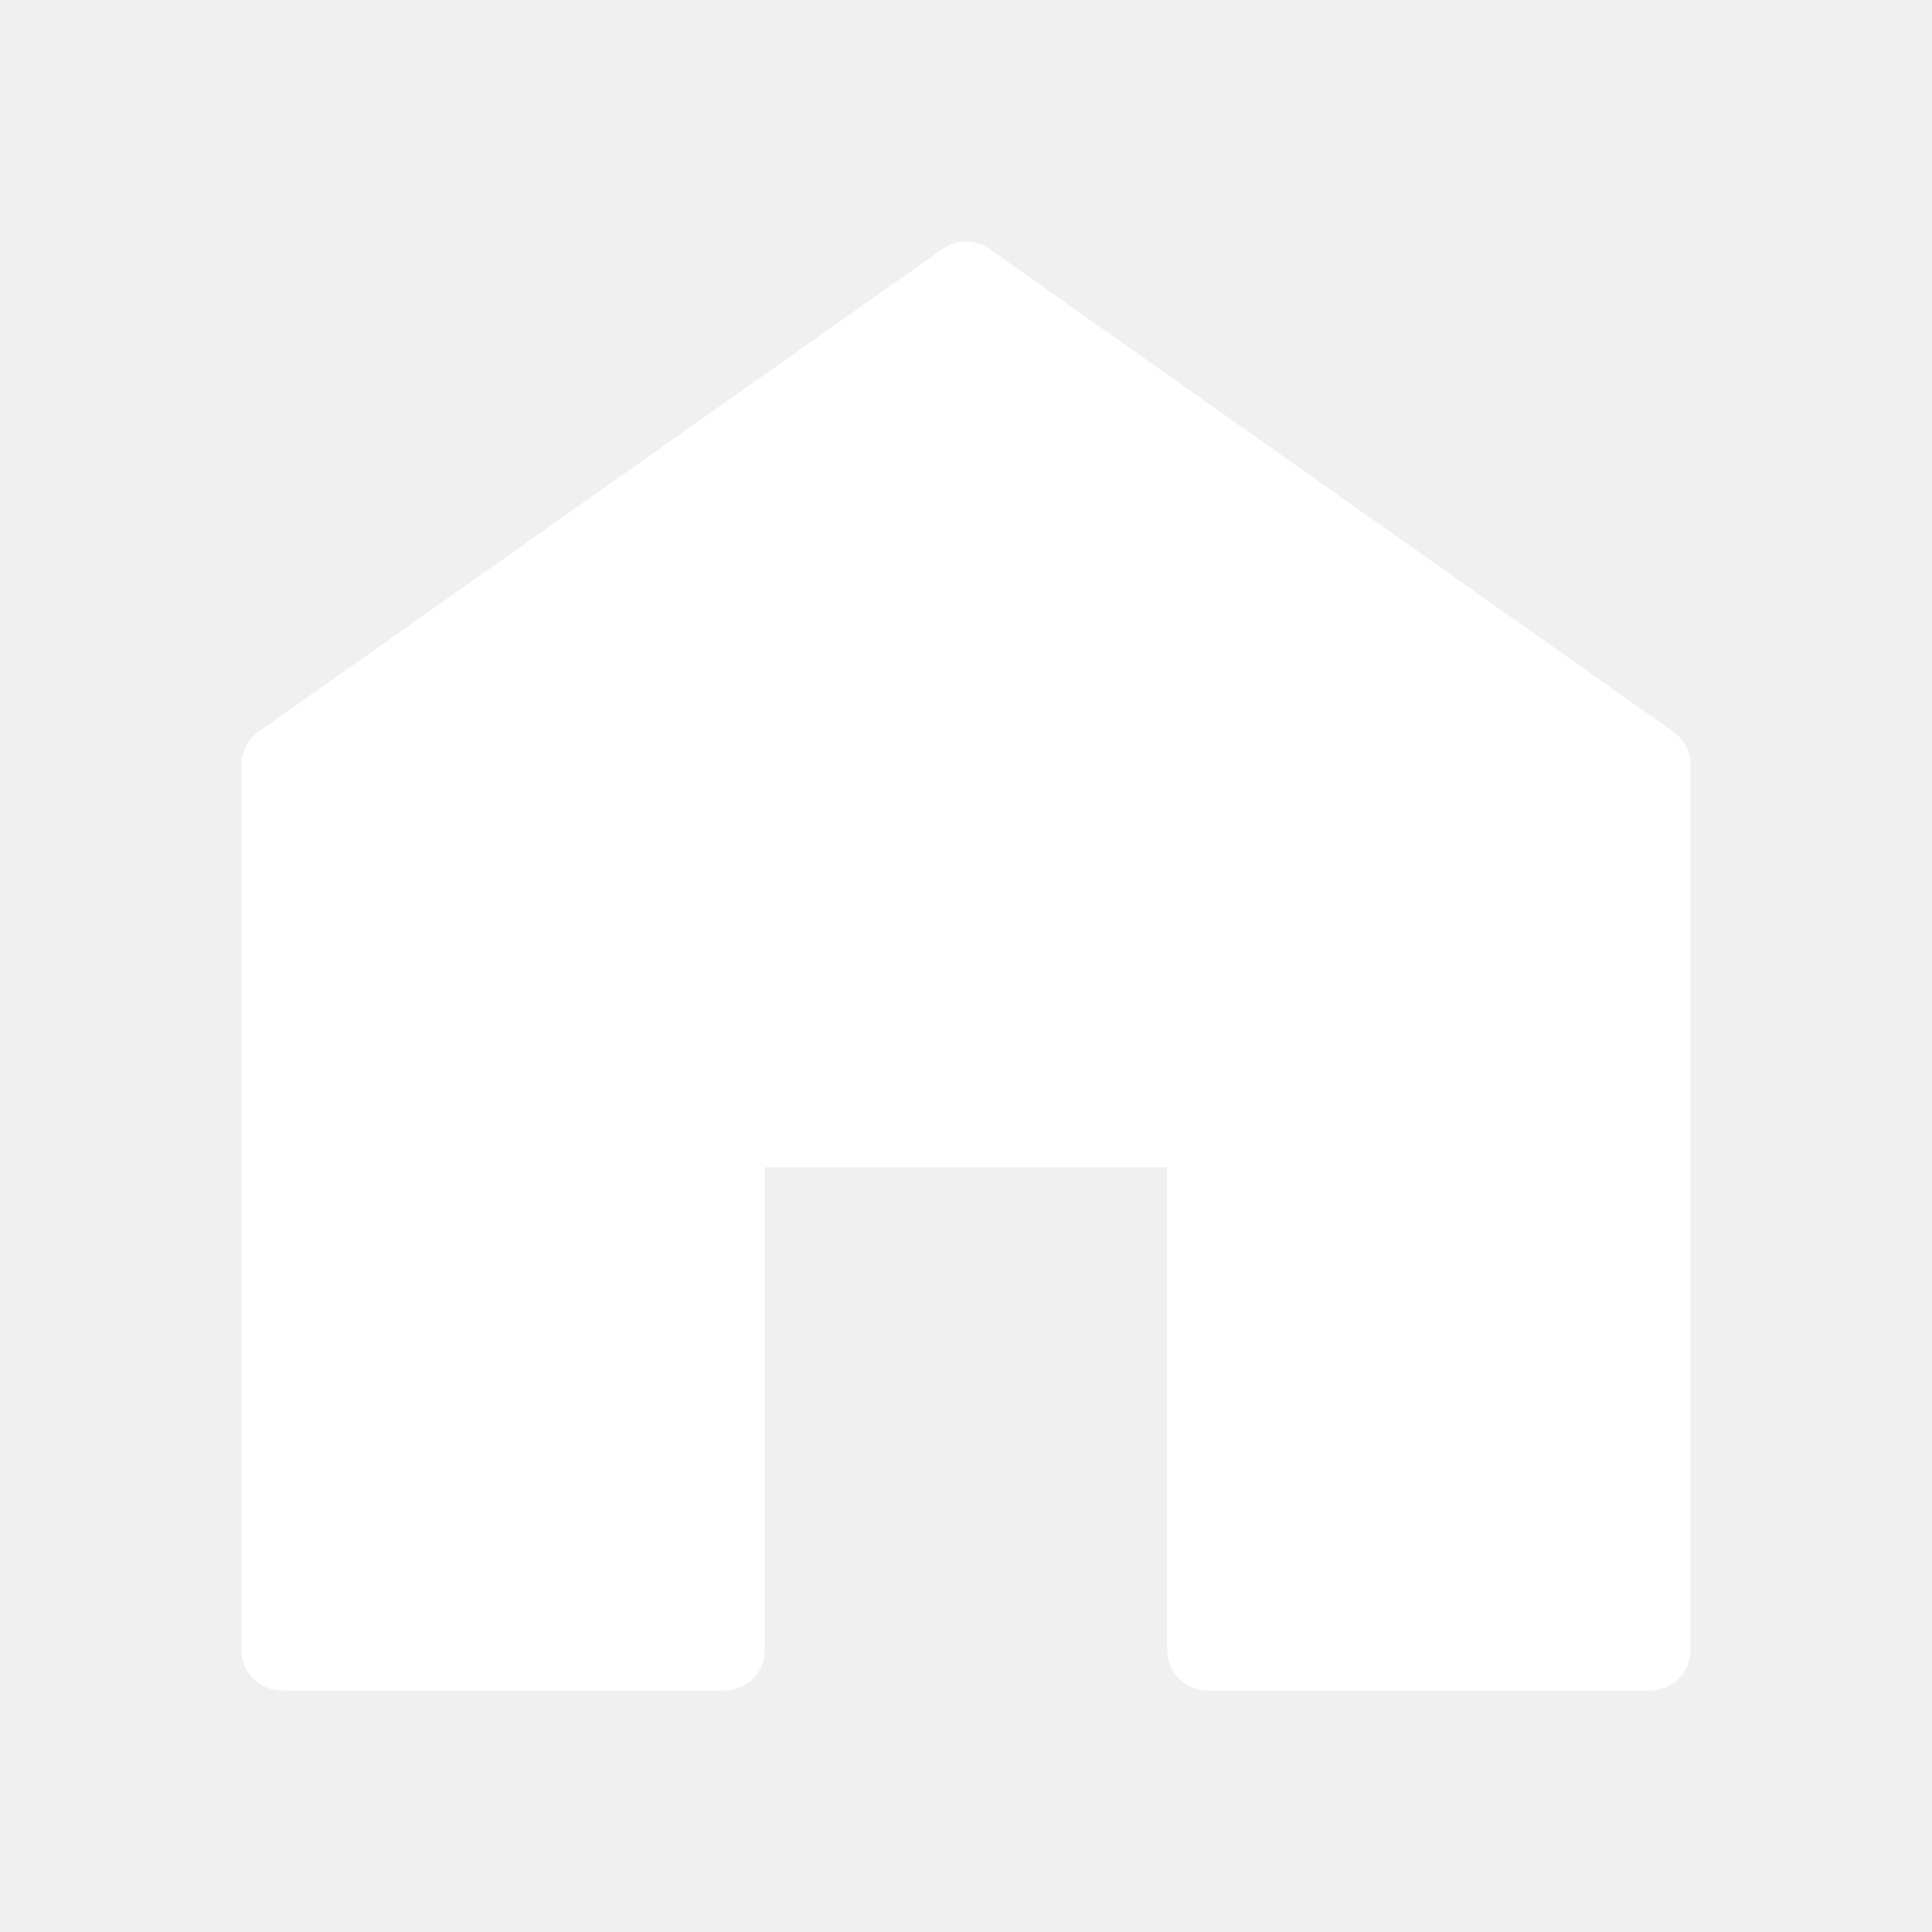
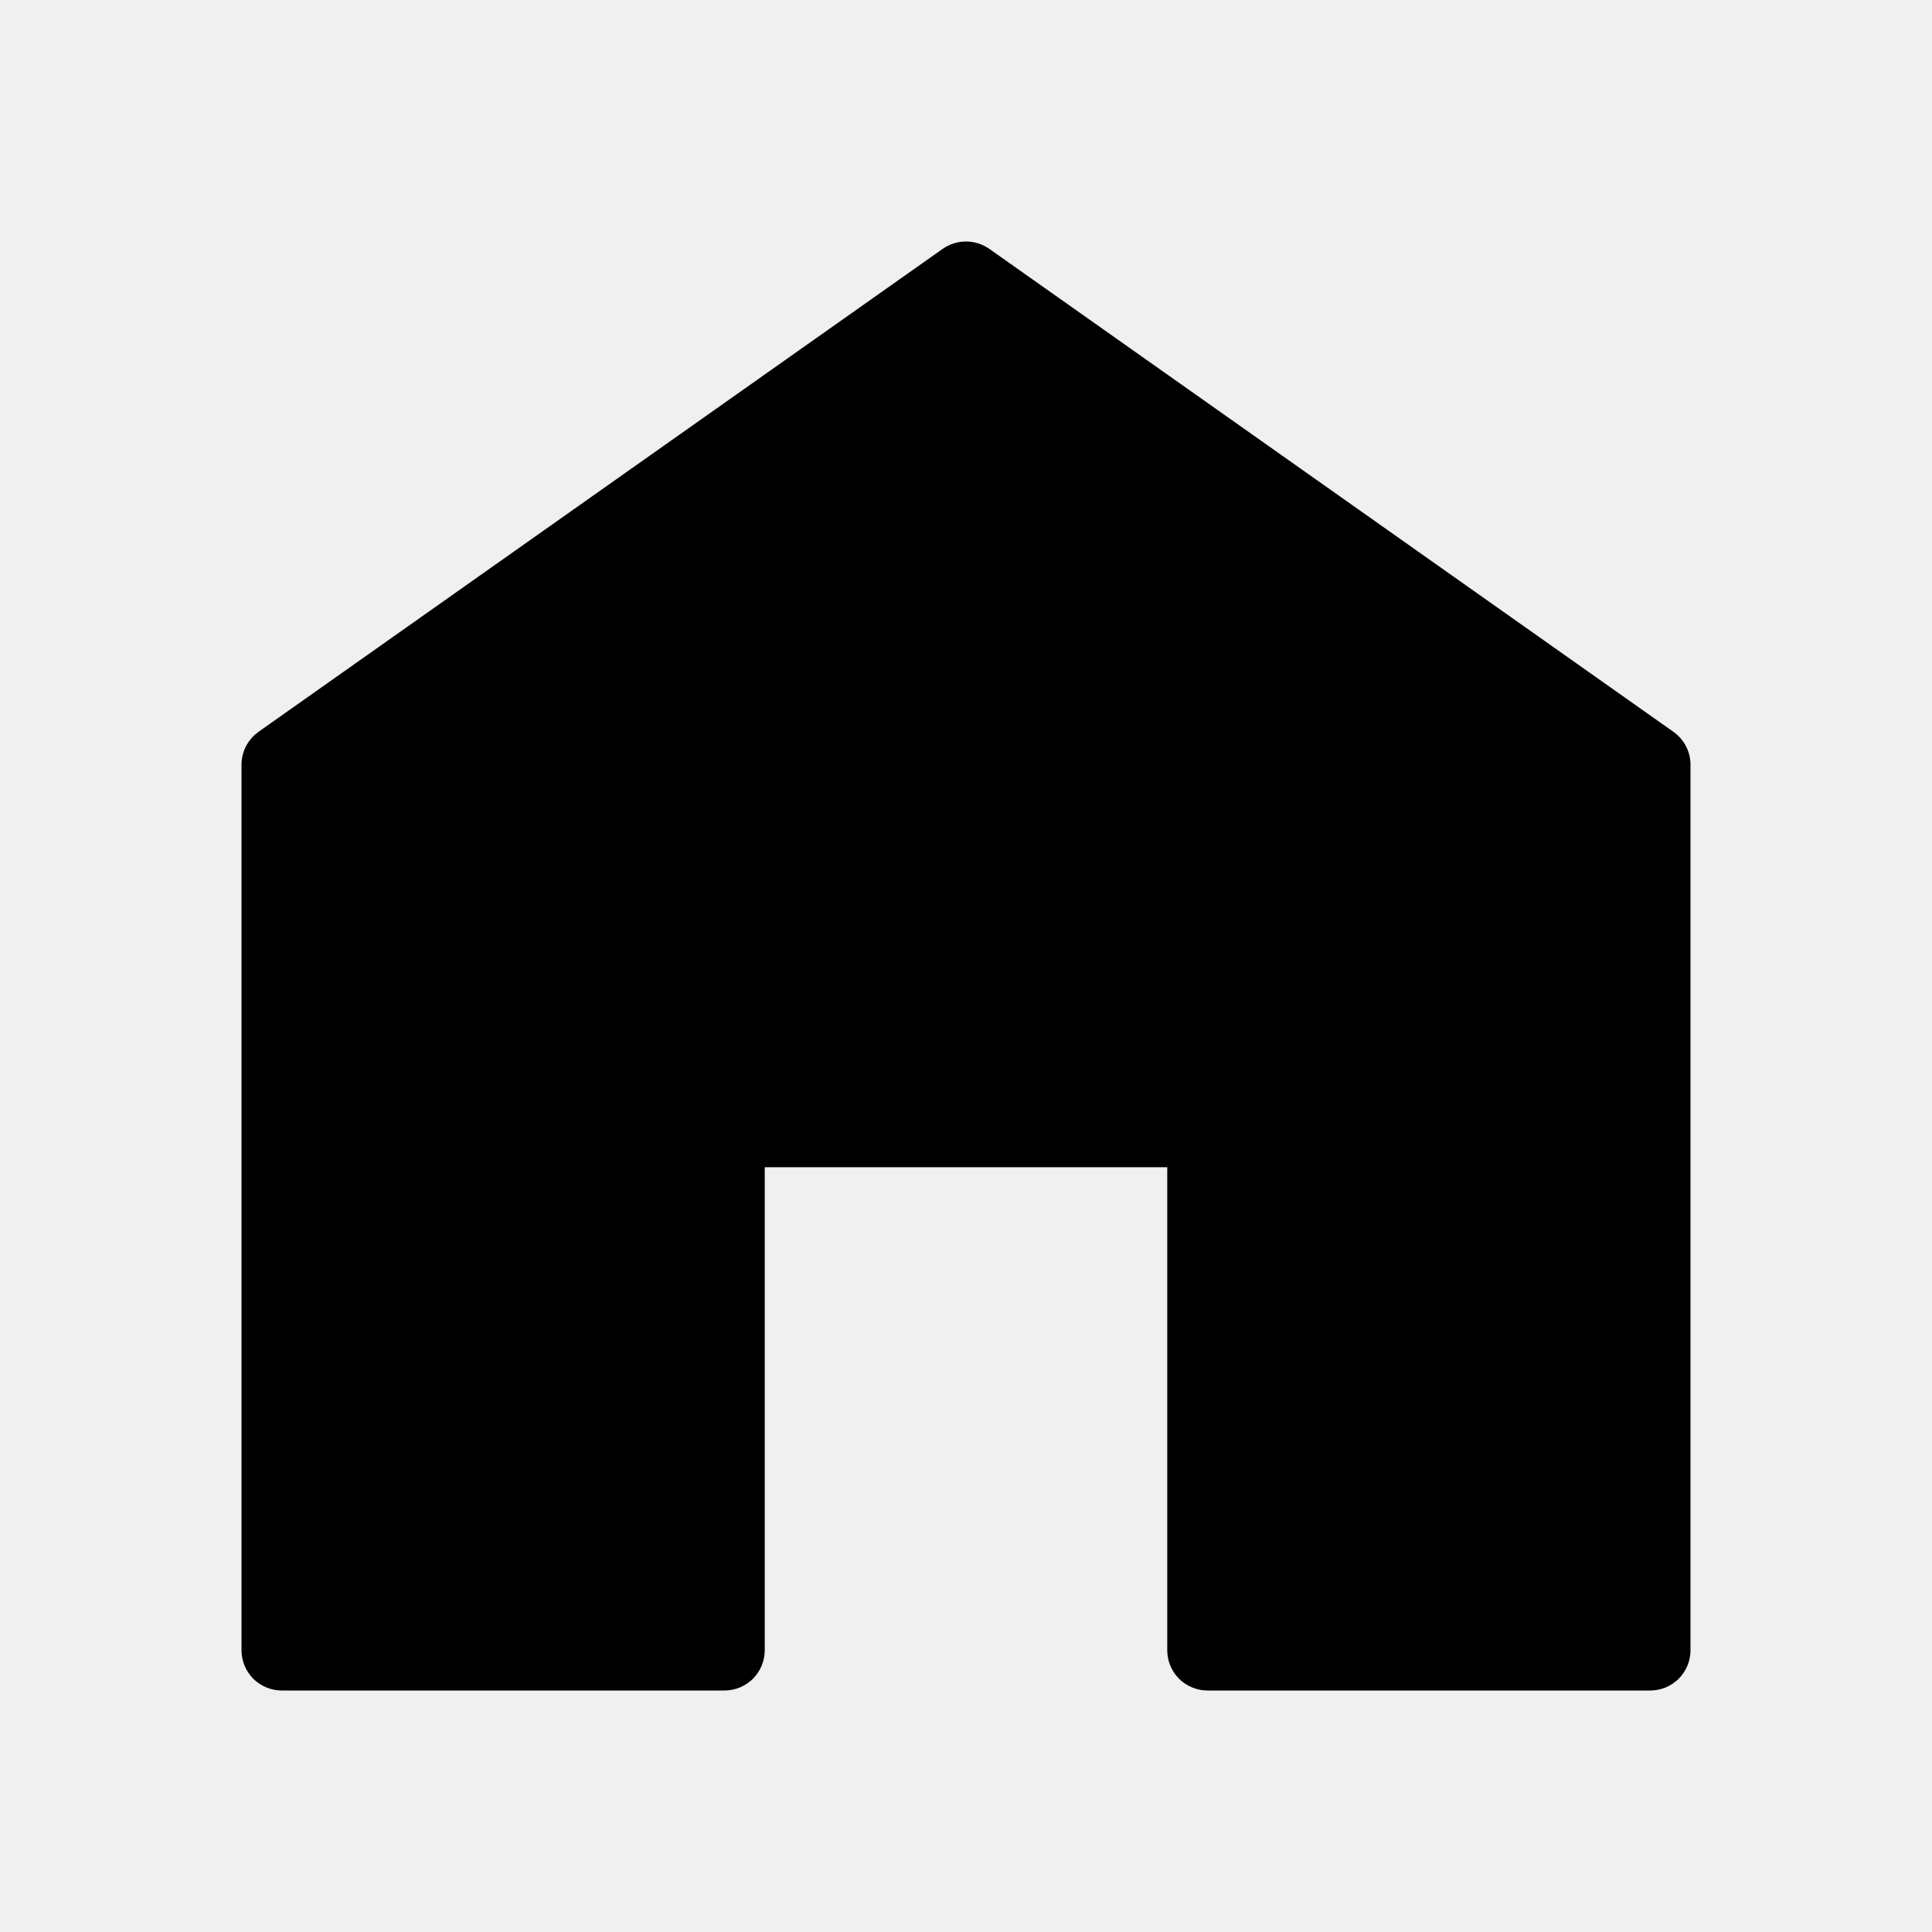
<svg xmlns="http://www.w3.org/2000/svg" width="24" height="24" viewBox="0 0 24 24" fill="none">
-   <path d="M20.788 9.091L12.289 3.091C12.204 3.032 12.103 3 12 3C11.897 3 11.796 3.032 11.711 3.091L3.211 9.091C3.146 9.138 3.093 9.199 3.056 9.27C3.019 9.341 3 9.42 3 9.5V20.5C3 20.566 3.013 20.631 3.038 20.691C3.063 20.752 3.1 20.807 3.146 20.854C3.193 20.9 3.248 20.937 3.309 20.962C3.369 20.987 3.434 21 3.5 21H9C9.066 21 9.131 20.987 9.191 20.962C9.252 20.937 9.307 20.9 9.354 20.854C9.4 20.807 9.437 20.752 9.462 20.691C9.487 20.631 9.5 20.566 9.5 20.5V14.5H14.5V20.5C14.5 20.566 14.513 20.631 14.538 20.691C14.563 20.752 14.6 20.807 14.646 20.854C14.693 20.9 14.748 20.937 14.809 20.962C14.869 20.987 14.934 21 15 21H20.5C20.566 21 20.631 20.987 20.691 20.962C20.752 20.937 20.807 20.9 20.854 20.854C20.9 20.807 20.937 20.752 20.962 20.691C20.987 20.631 21 20.566 21 20.5V9.5C21 9.42 20.981 9.341 20.944 9.27C20.907 9.199 20.854 9.138 20.788 9.091Z" fill="white" />
+   <path d="M20.788 9.091L12.289 3.091C12.204 3.032 12.103 3 12 3C11.897 3 11.796 3.032 11.711 3.091L3.211 9.091C3.146 9.138 3.093 9.199 3.056 9.27C3.019 9.341 3 9.42 3 9.5V20.5C3 20.566 3.013 20.631 3.038 20.691C3.063 20.752 3.1 20.807 3.146 20.854C3.193 20.9 3.248 20.937 3.309 20.962C3.369 20.987 3.434 21 3.5 21H9C9.066 21 9.131 20.987 9.191 20.962C9.252 20.937 9.307 20.9 9.354 20.854C9.4 20.807 9.437 20.752 9.462 20.691C9.487 20.631 9.5 20.566 9.5 20.5V14.5H14.5V20.5C14.5 20.566 14.513 20.631 14.538 20.691C14.563 20.752 14.6 20.807 14.646 20.854C14.693 20.9 14.748 20.937 14.809 20.962C14.869 20.987 14.934 21 15 21H20.5C20.566 21 20.631 20.987 20.691 20.962C20.752 20.937 20.807 20.9 20.854 20.854C20.9 20.807 20.937 20.752 20.962 20.691C20.987 20.631 21 20.566 21 20.5V9.5C21 9.42 20.981 9.341 20.944 9.27C20.907 9.199 20.854 9.138 20.788 9.091Z" fill="currentColor" />
</svg>
